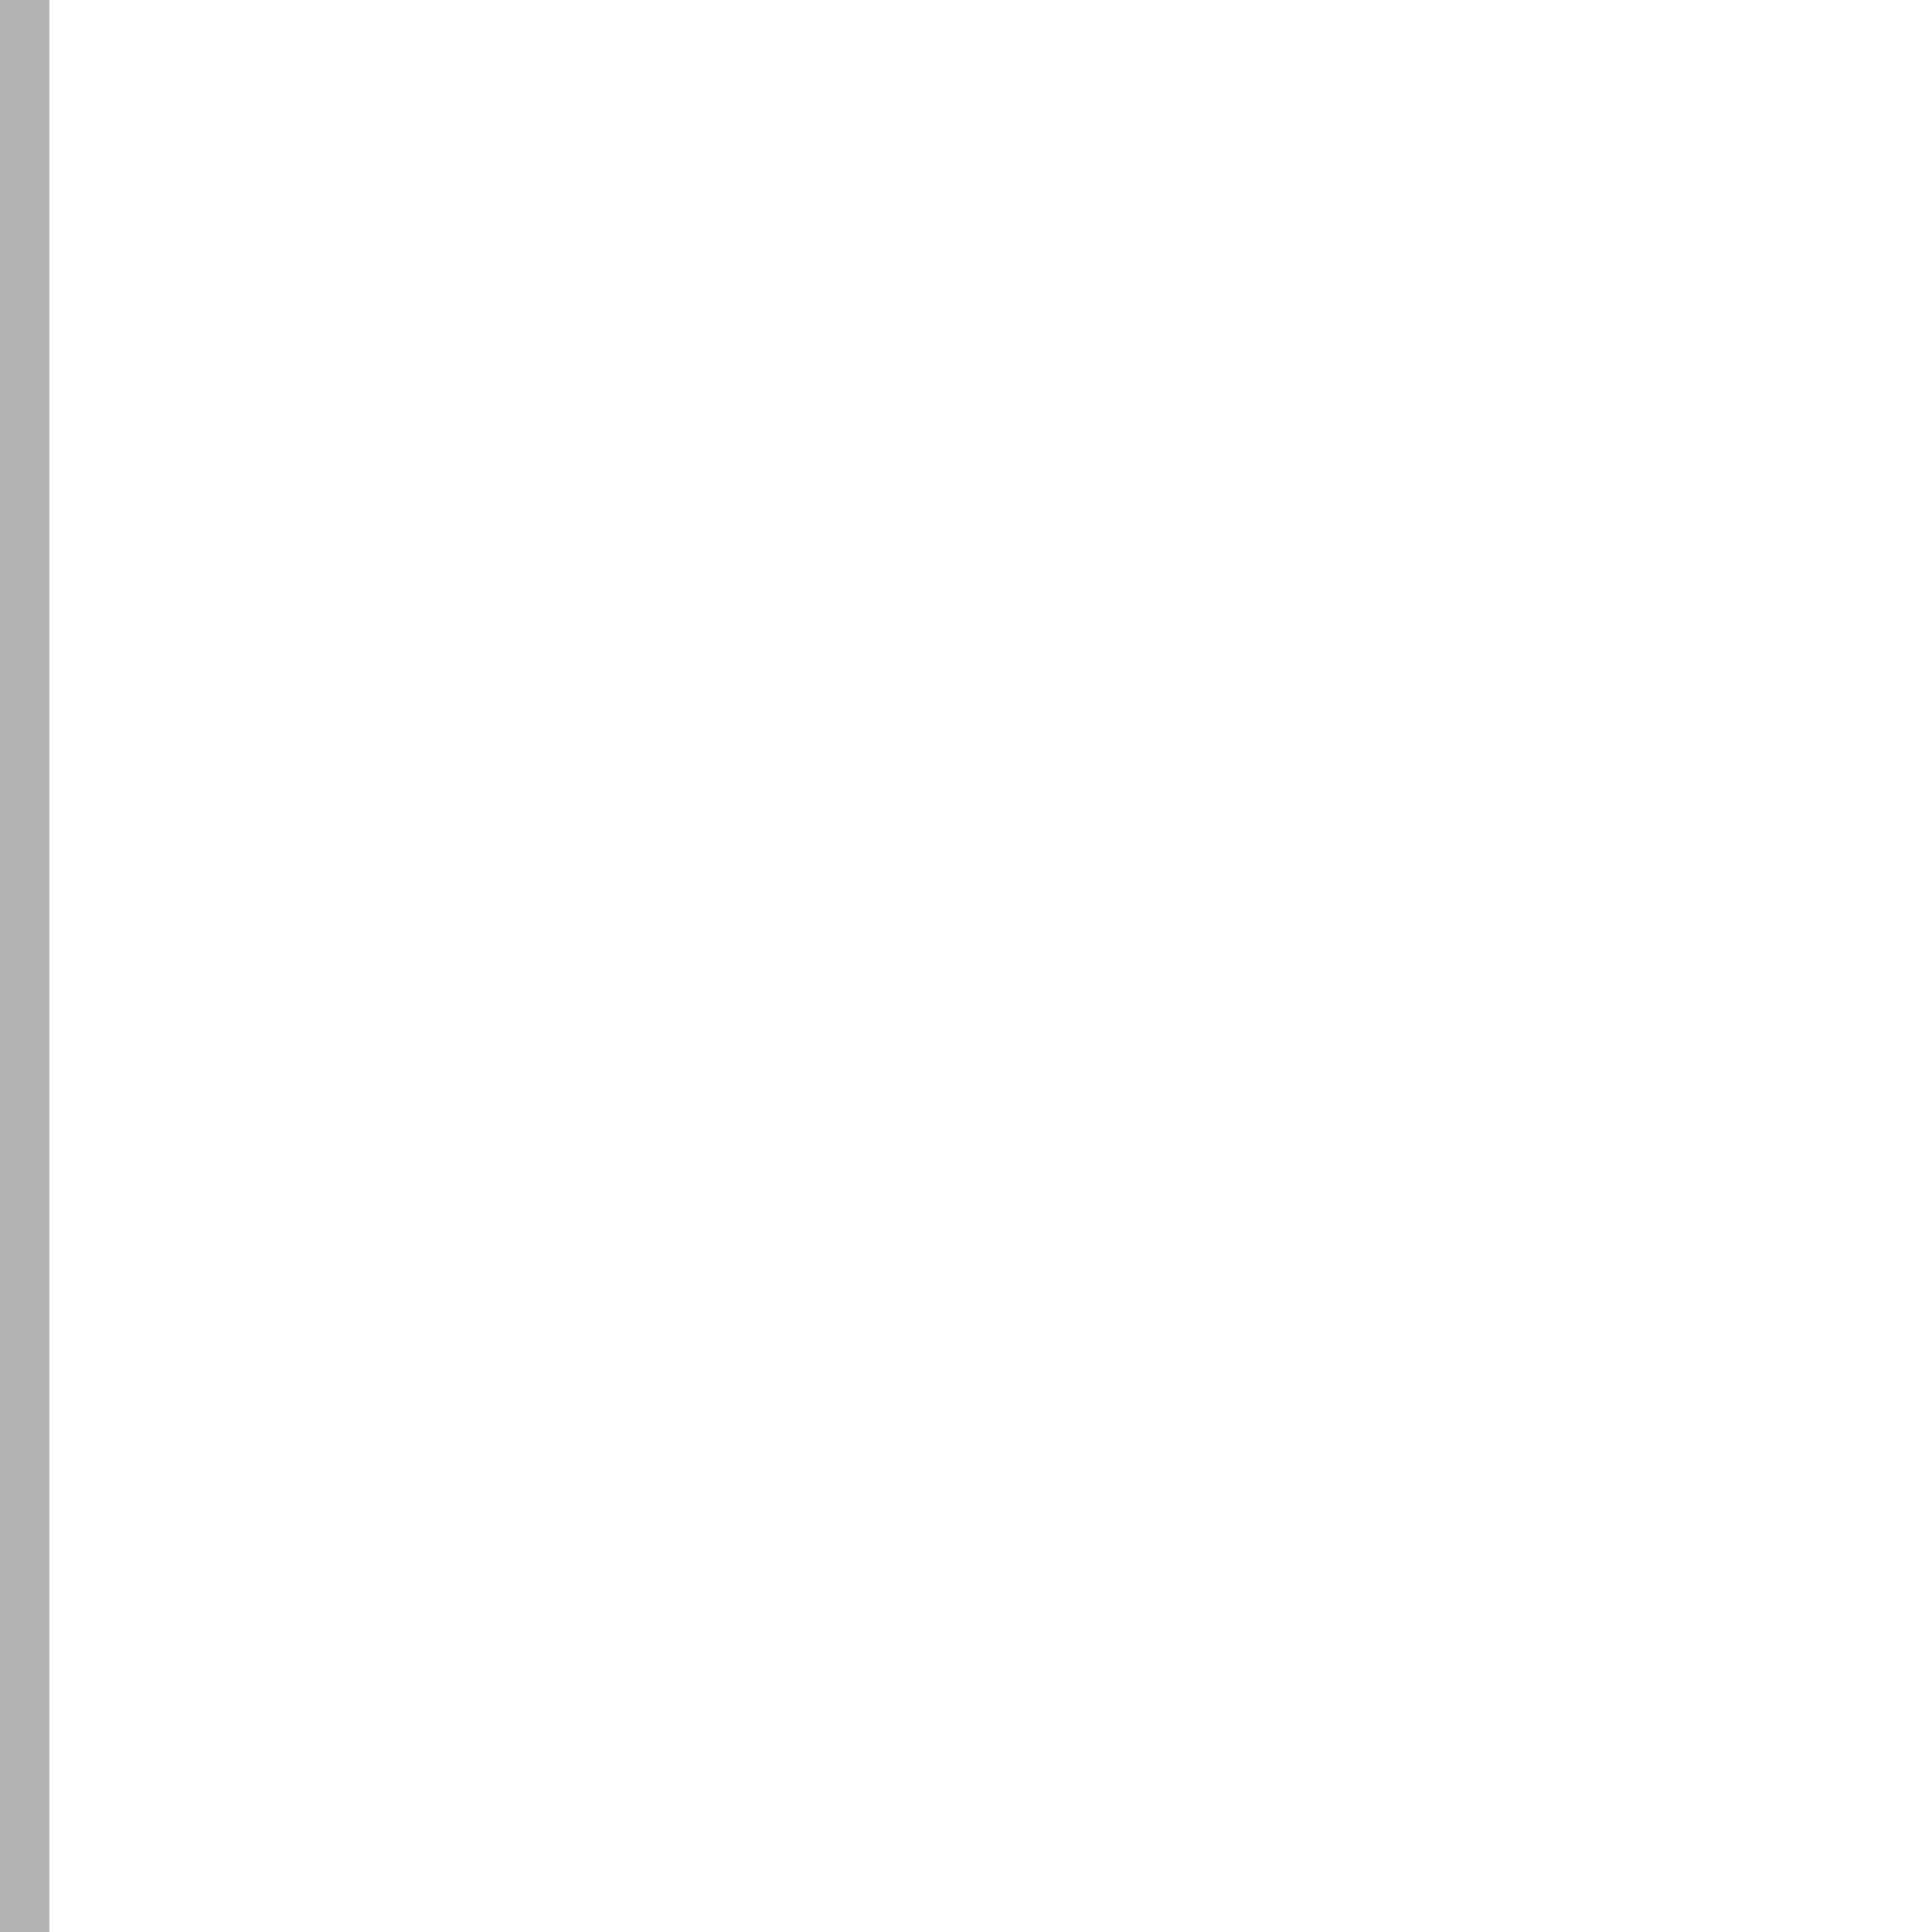
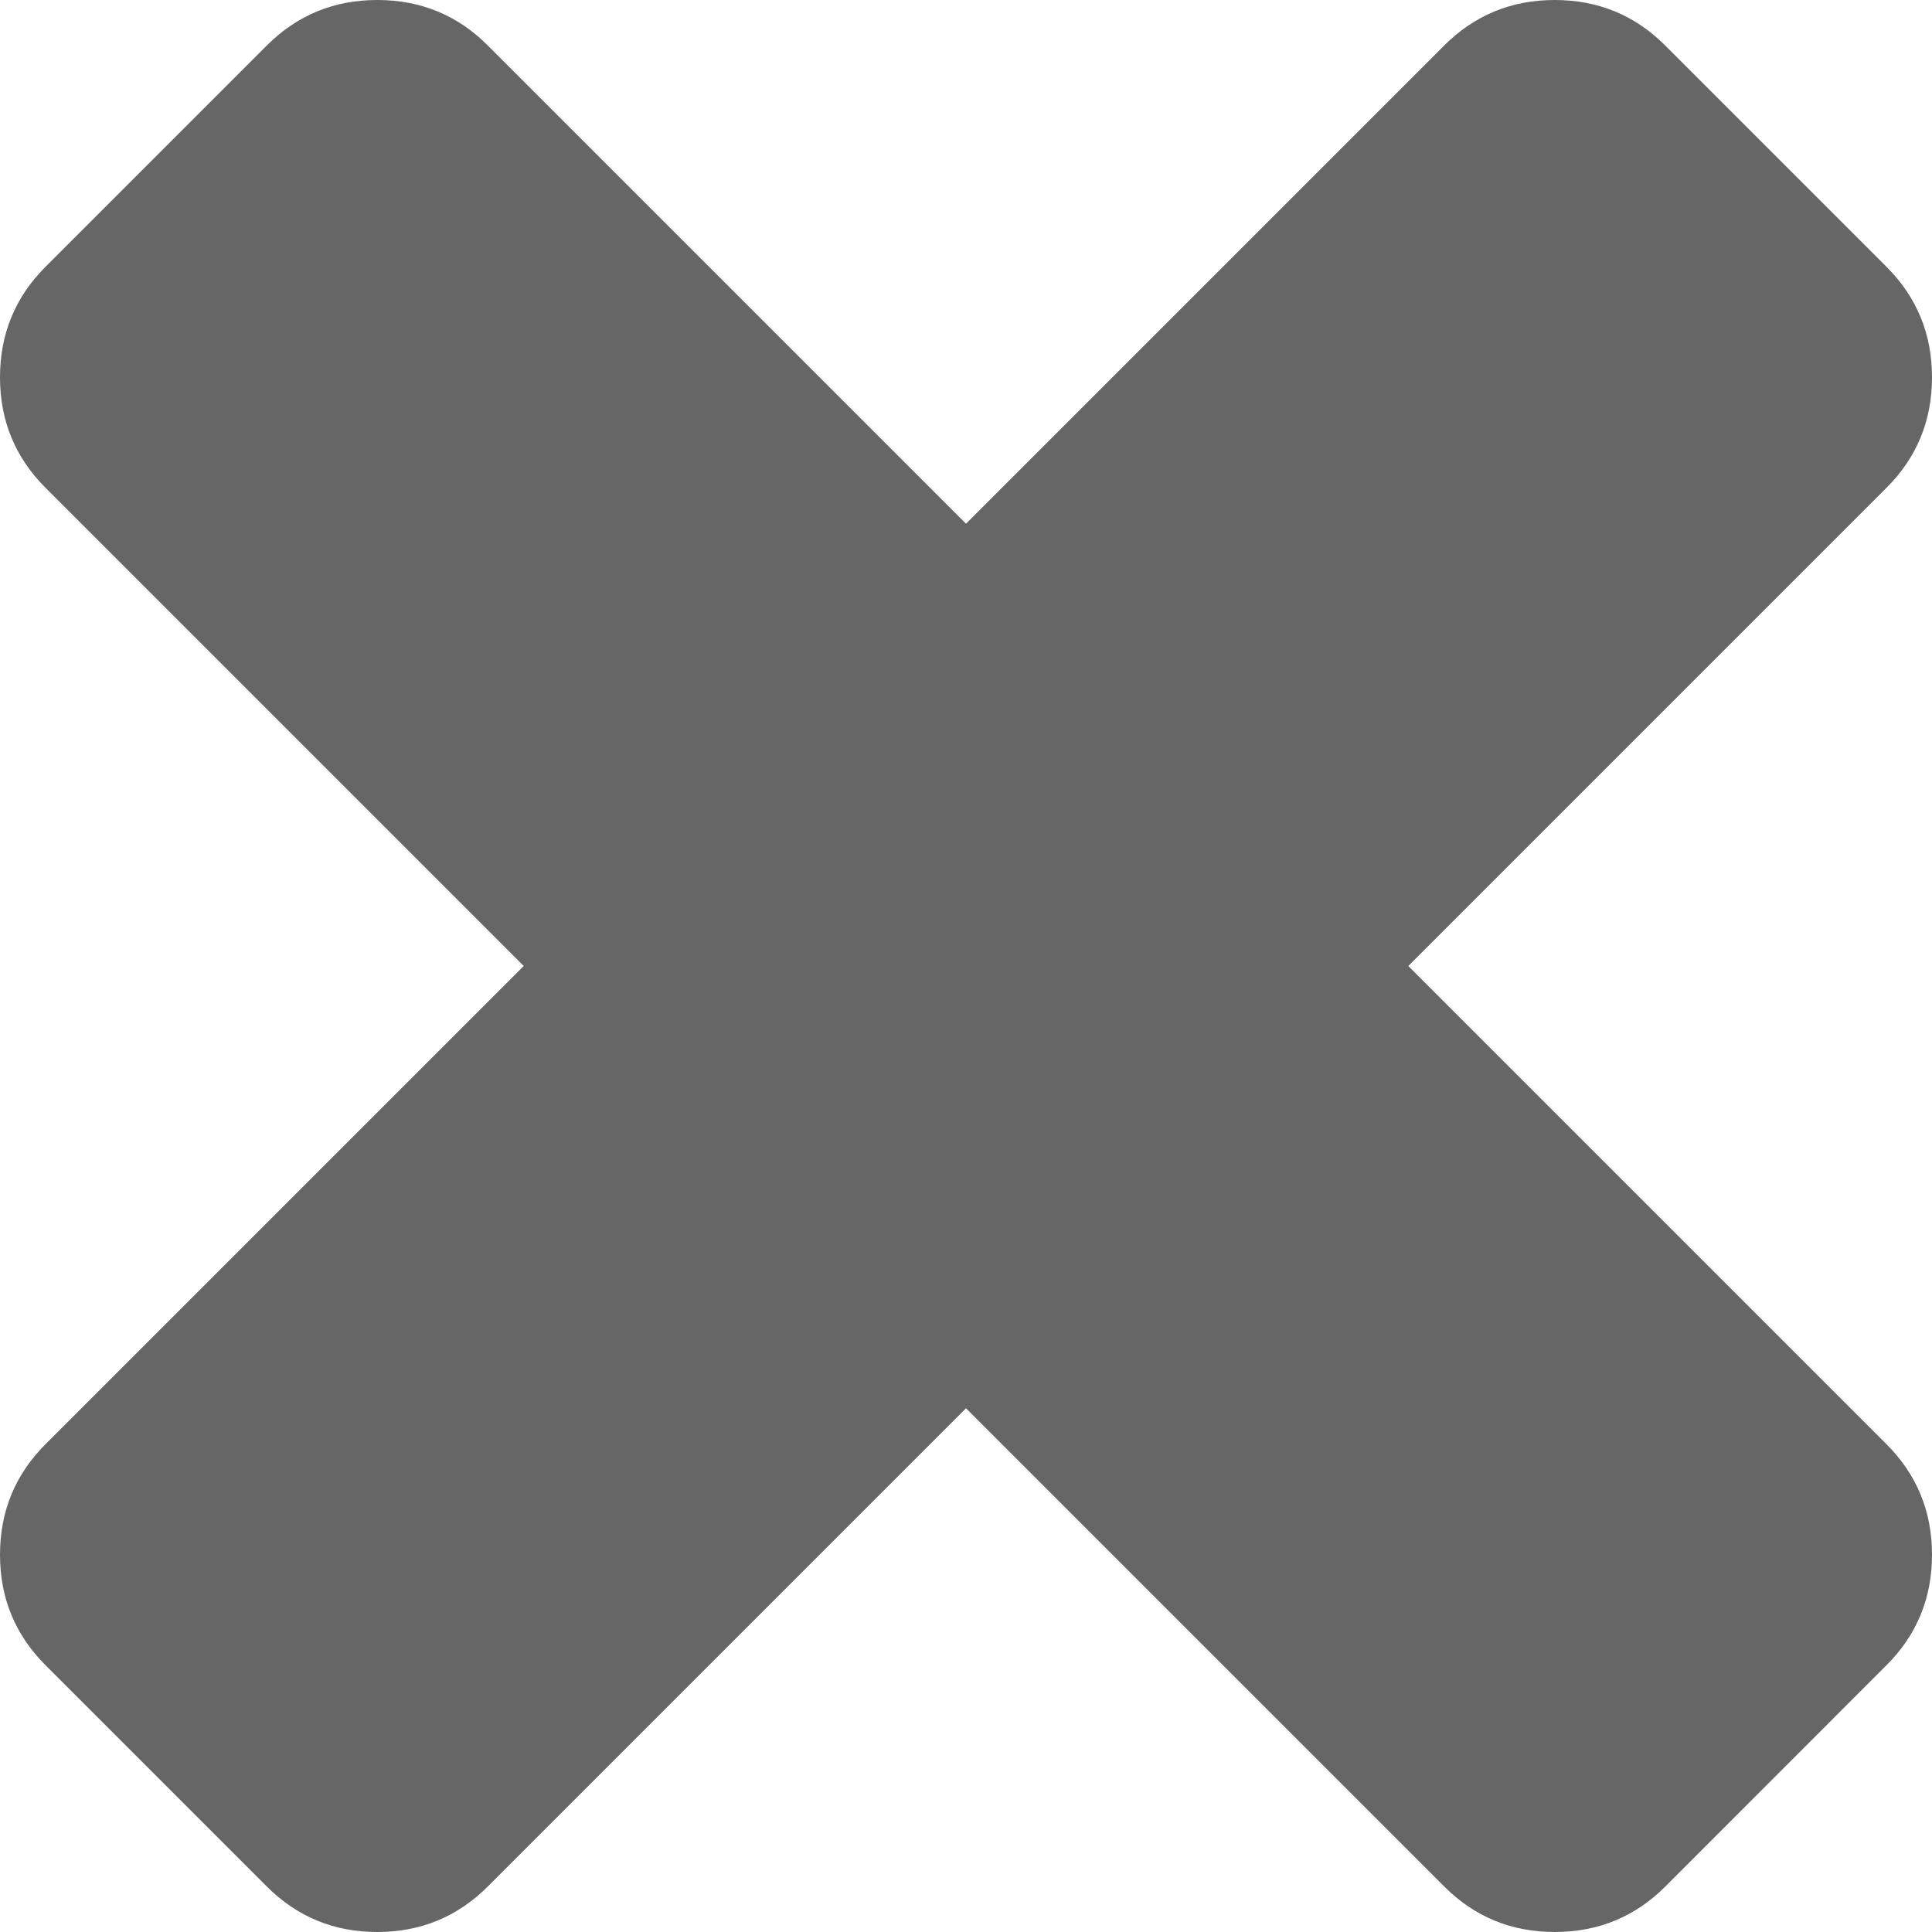
- <svg xmlns="http://www.w3.org/2000/svg" width="11px" height="11px" viewBox="0 0 11 11" version="1.1">
-   <defs />
-   <g id="Page-1" stroke="none" stroke-width="1" fill="none" fill-rule="evenodd" fill-opacity="0.3" font-family="FontAwesome" font-size="14" font-weight="normal">
-     <g id="Artboard" transform="translate(-170, -70)" fill="#000000">
-       <text id="times---FontAwesome">
-         <tspan x="170" y="80"></tspan>
-       </text>
-     </g>
+ <svg xmlns="http://www.w3.org/2000/svg" width="14px" height="14px" viewBox="0 0 14 14" version="1.1">
+   <g id="Page-1" stroke="none" stroke-width="1" fill="none" fill-rule="evenodd" fill-opacity="0.6">
+     <path d="M10.205,7 L13.67,3.535 C13.89,3.316 14,3.048 14,2.734 C14,2.42 13.89,2.153 13.67,1.933 L12.067,0.33 C11.847,0.11 11.58,0 11.266,0 C10.952,0 10.685,0.11 10.465,0.33 L7,3.795 L3.535,0.33 C3.316,0.11 3.048,0 2.734,0 C2.42,0 2.153,0.11 1.933,0.33 L0.33,1.933 C0.11,2.153 0,2.42 0,2.734 C0,3.048 0.11,3.315 0.33,3.535 L3.795,7 L0.33,10.465 C0.11,10.685 0,10.952 0,11.266 C0,11.58 0.11,11.847 0.33,12.067 L1.933,13.67 C2.153,13.89 2.42,14 2.734,14 C3.048,14 3.315,13.89 3.535,13.67 L7,10.205 L10.465,13.67 C10.685,13.89 10.952,14 11.266,14 C11.581,14 11.848,13.89 12.068,13.67 L13.67,12.067 C13.89,11.848 14,11.58 14,11.266 C14,10.952 13.89,10.685 13.67,10.465 L10.205,7 Z" id="Path" fill="#000000" fill-rule="nonzero" />
  </g>
</svg>
